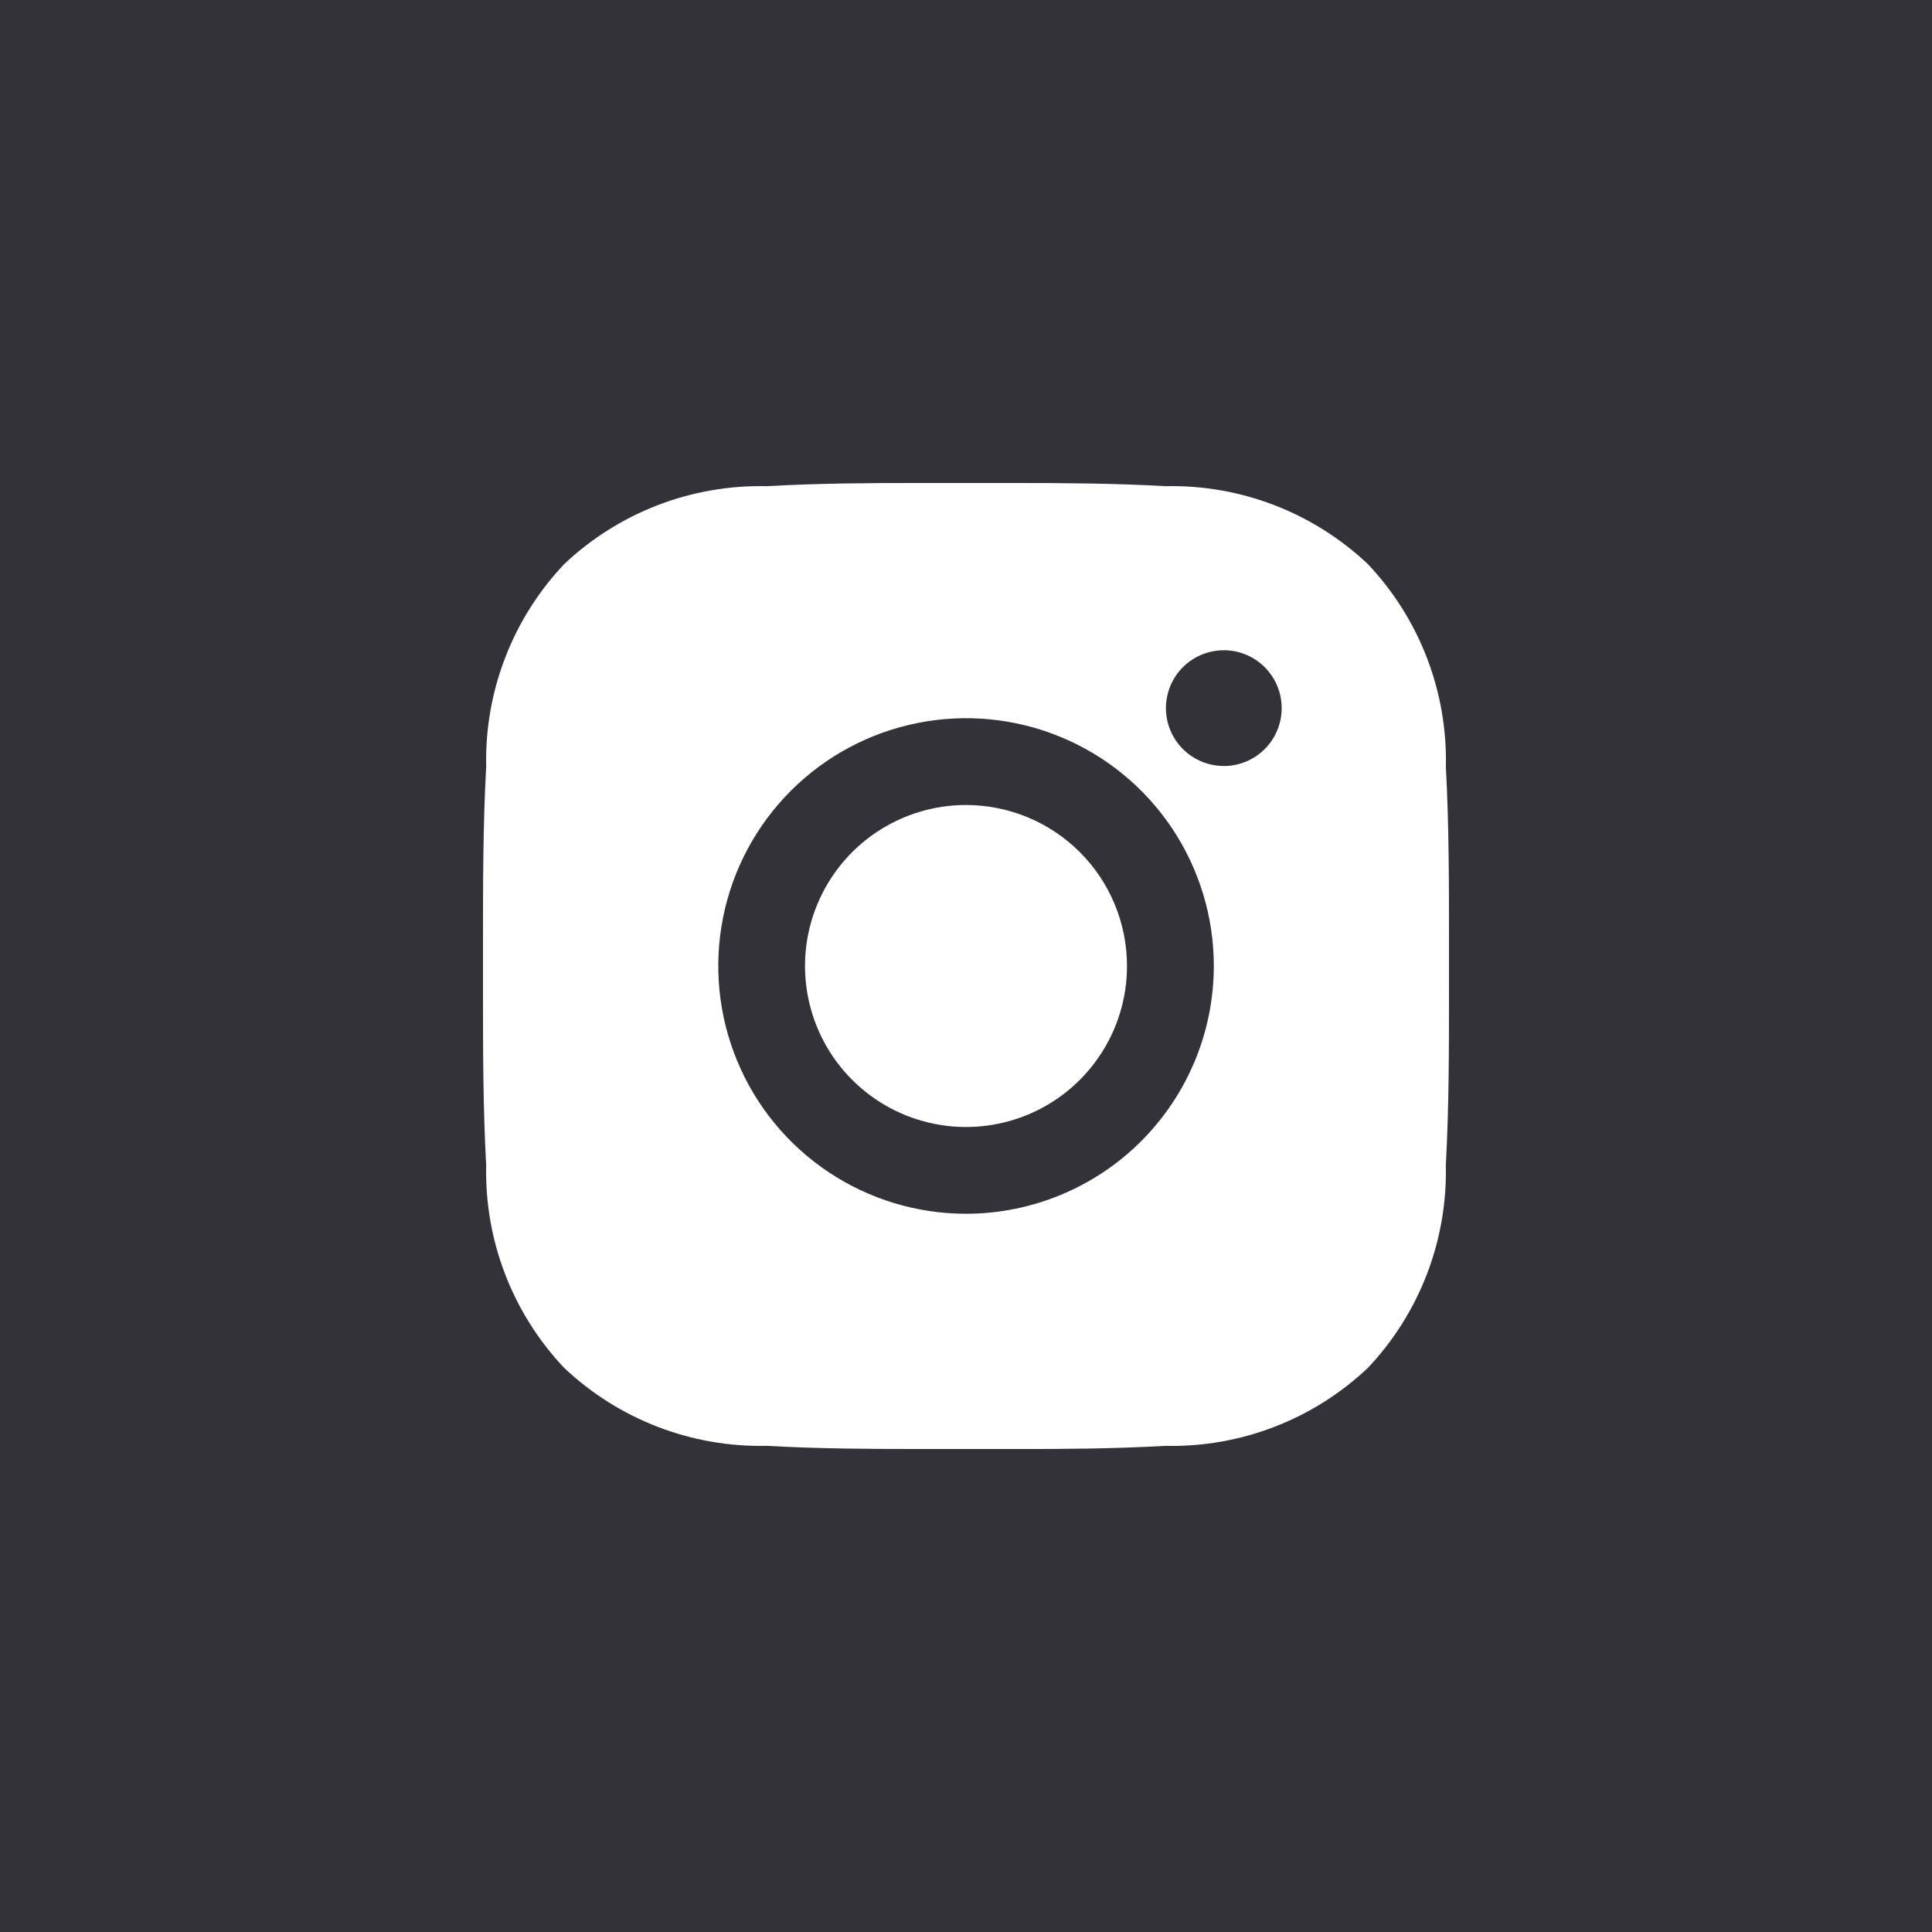
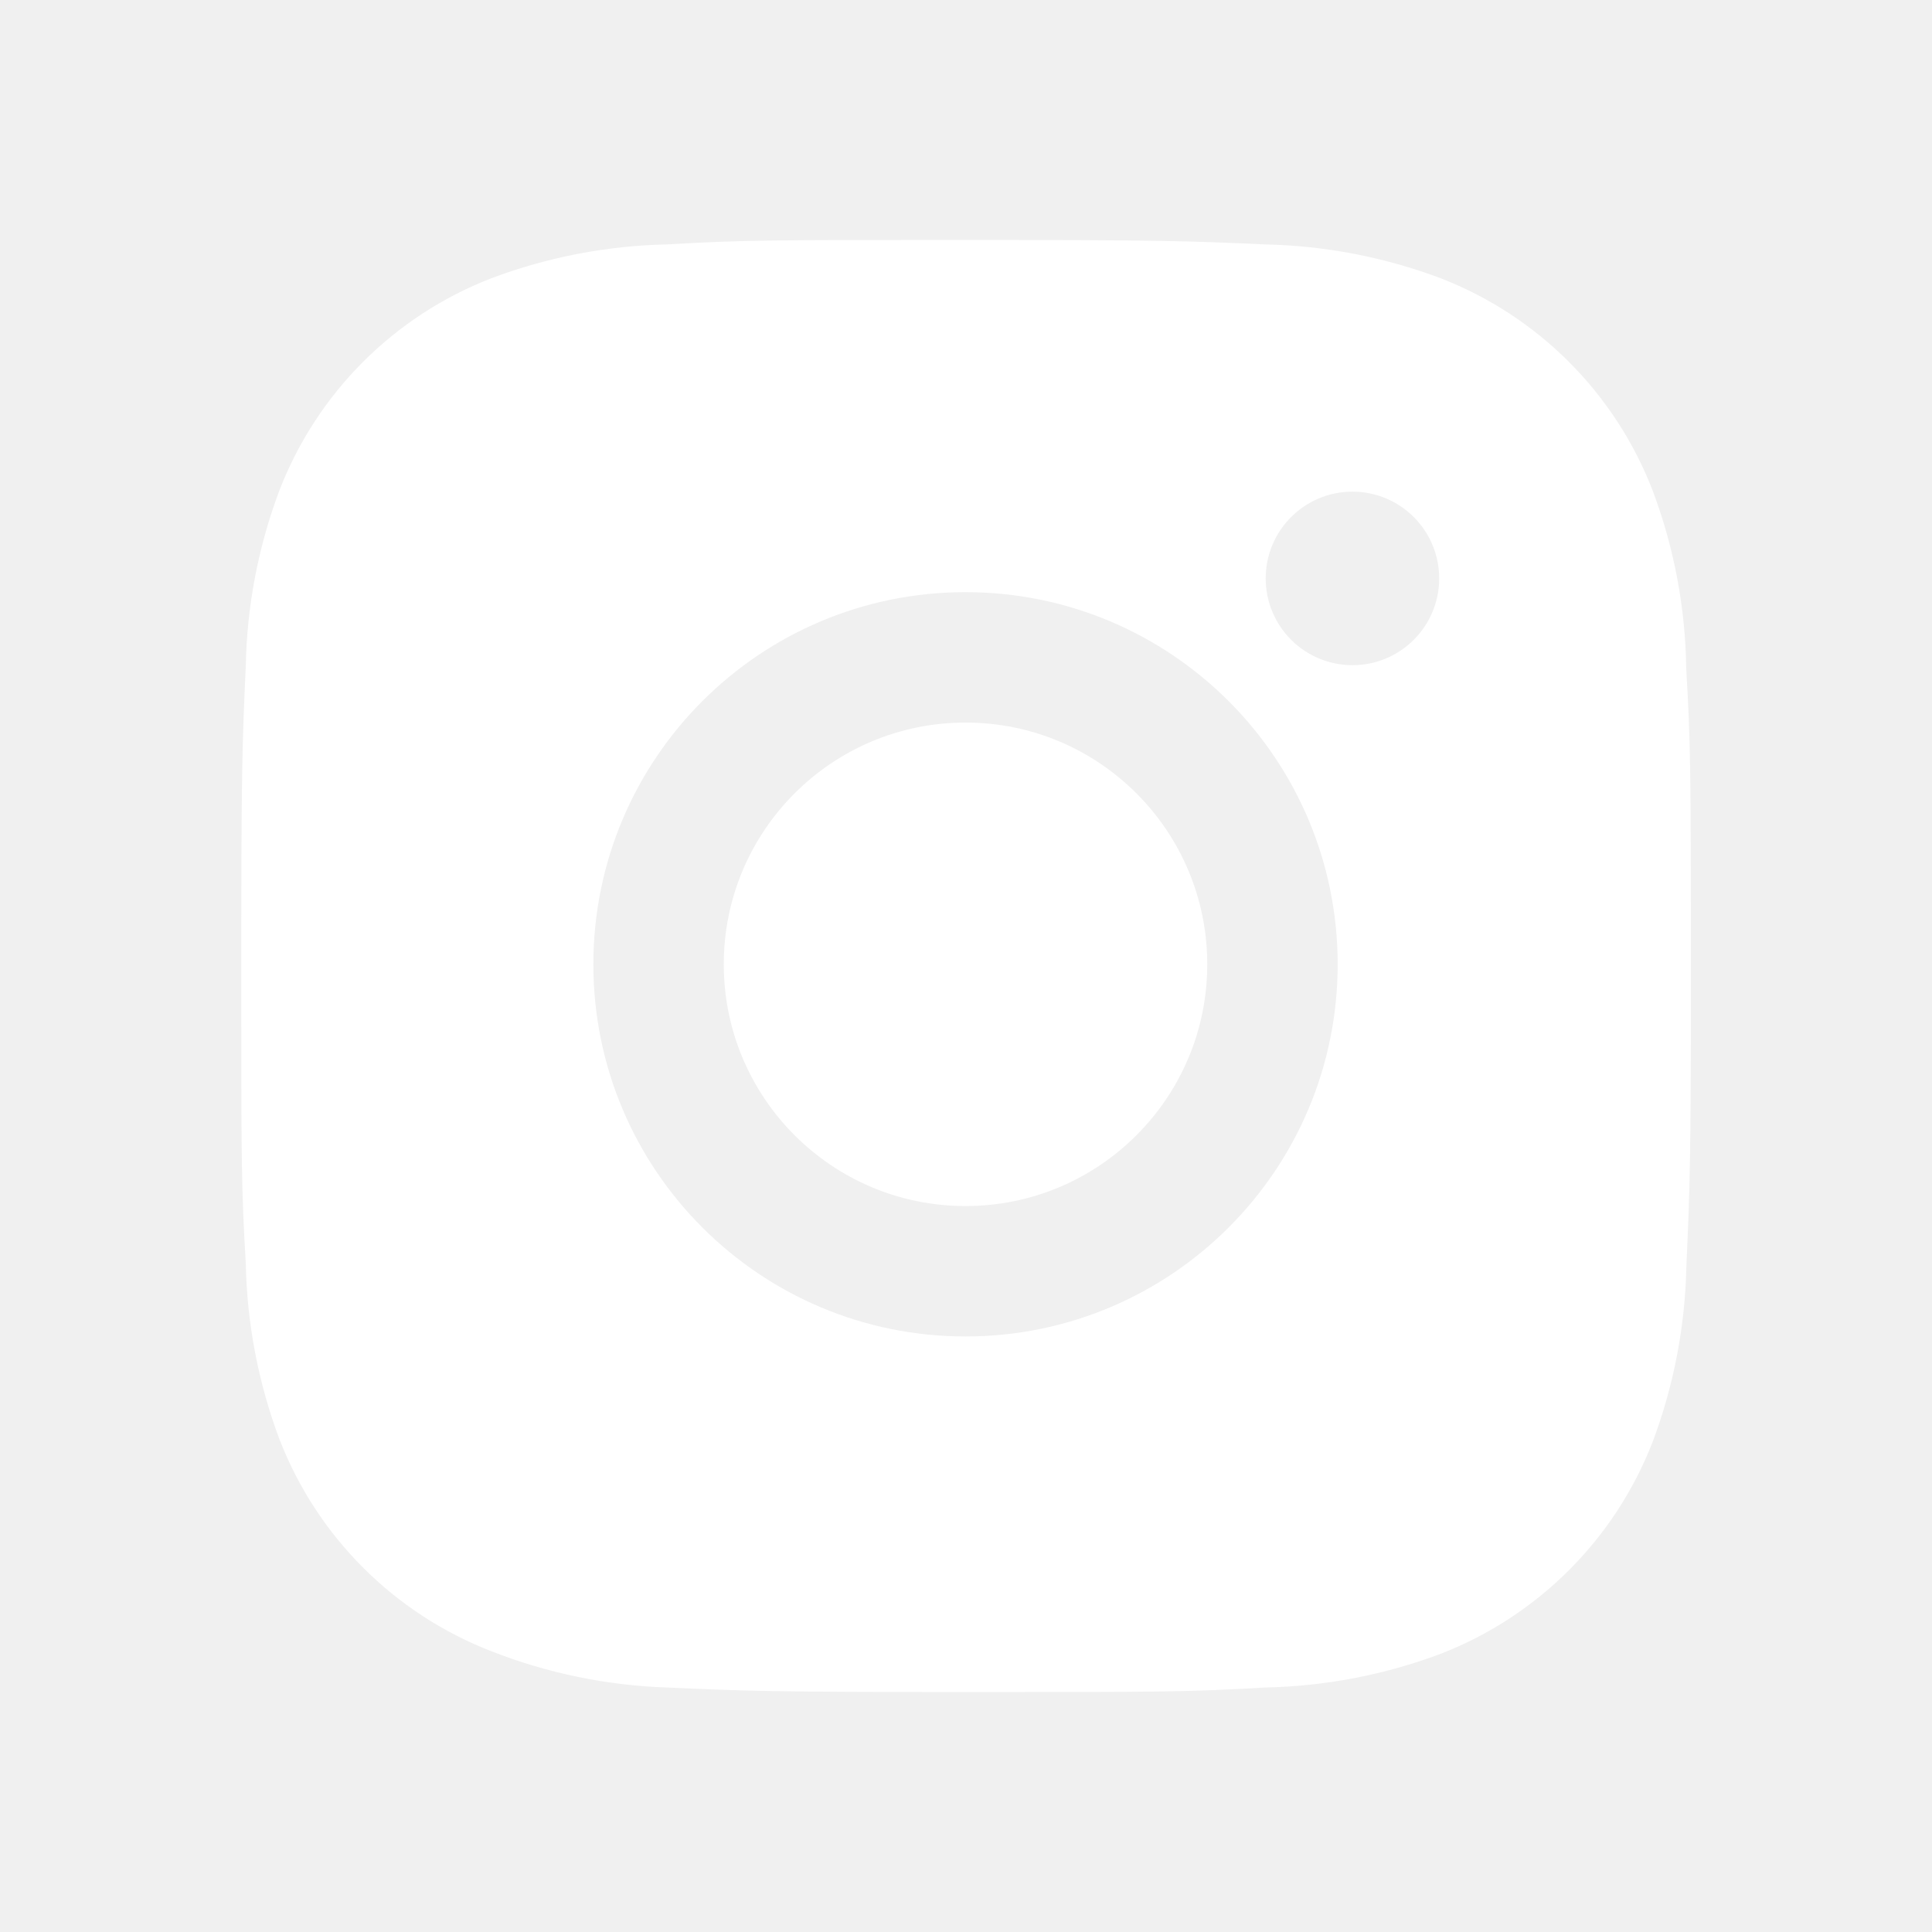
- <svg xmlns="http://www.w3.org/2000/svg" width="48" height="48" viewBox="0 0 48 48" fill="none">
-   <rect width="48" height="48" fill="#323238" />
-   <g clip-path="url(#clip0_61385:216)">
-     <path d="M22.724 36C21.617 36 20.324 35.994 19.048 35.921C17.181 35.963 15.373 35.267 14.016 33.984C12.733 32.627 12.037 30.82 12.079 28.953C12 27.51 12 26.051 12 24.64C12 24.427 12 24.213 12 24C12 23.787 12 23.573 12 23.36C12 21.949 12 20.49 12.079 19.048C12.037 17.181 12.733 15.373 14.016 14.016C15.373 12.733 17.181 12.037 19.048 12.079C20.328 12.006 21.617 12 22.724 12H25.277C26.384 12 27.677 12.006 28.954 12.079C30.821 12.037 32.629 12.733 33.985 14.016C35.268 15.373 35.964 17.181 35.922 19.048C36 20.49 36 21.949 36 23.361C36 23.574 36 23.788 36 24.001C36 24.214 36 24.427 36 24.64C36 26.051 36 27.51 35.921 28.954C35.963 30.821 35.267 32.629 33.984 33.985C32.628 35.268 30.82 35.964 28.953 35.922C27.672 35.995 26.383 36.001 25.276 36.001L22.724 36Z" fill="white" />
-     <path d="M29.606 18.788C29.843 18.947 30.121 19.031 30.405 19.031L30.406 19.032C30.787 19.031 31.153 18.88 31.422 18.61C31.692 18.34 31.843 17.974 31.843 17.593C31.843 17.308 31.759 17.03 31.601 16.794C31.443 16.558 31.218 16.373 30.955 16.264C30.693 16.155 30.403 16.127 30.125 16.183C29.846 16.238 29.589 16.375 29.388 16.576C29.187 16.777 29.05 17.033 28.995 17.312C28.939 17.591 28.968 17.88 29.076 18.143C29.185 18.406 29.37 18.631 29.606 18.788Z" fill="#323238" />
-     <path fill-rule="evenodd" clip-rule="evenodd" d="M24 30.156C22.783 30.155 21.593 29.794 20.581 29.118C19.568 28.441 18.779 27.48 18.314 26.355C17.848 25.23 17.726 23.992 17.964 22.798C18.201 21.604 18.788 20.507 19.649 19.646C20.51 18.785 21.607 18.199 22.801 17.962C23.995 17.724 25.233 17.846 26.357 18.312C27.482 18.778 28.444 19.567 29.12 20.58C29.796 21.592 30.157 22.782 30.157 24C30.156 25.632 29.507 27.197 28.352 28.352C27.198 29.506 25.633 30.154 24 30.156ZM24 20C23.209 20 22.436 20.235 21.778 20.674C21.12 21.114 20.608 21.738 20.305 22.469C20.002 23.2 19.923 24.005 20.077 24.78C20.232 25.556 20.612 26.269 21.172 26.828C21.731 27.388 22.444 27.769 23.22 27.923C23.996 28.078 24.8 27.998 25.531 27.696C26.262 27.393 26.887 26.88 27.326 26.222C27.766 25.565 28 24.791 28 24C28 22.939 27.579 21.922 26.829 21.172C26.079 20.422 25.061 20 24 20Z" fill="#323238" />
-   </g>
-   <defs>
-     <clipPath id="clip0_61385:216">
-       <rect width="24" height="24" fill="white" transform="translate(12 11.9999)" />
-     </clipPath>
-   </defs>
+ <svg xmlns="http://www.w3.org/2000/svg" width="48" height="48" viewBox="0 0 24 24" style="fill: #FFF;transform: ;msFilter:;">
+   <path d="M20.947 8.305a6.53 6.53 0 0 0-.419-2.216 4.61 4.61 0 0 0-2.633-2.633 6.606 6.606 0 0 0-2.186-.42c-.962-.043-1.267-.055-3.709-.055s-2.755 0-3.71.055a6.606 6.606 0 0 0-2.185.42 4.607 4.607 0 0 0-2.633 2.633 6.554 6.554 0 0 0-.419 2.185c-.043.963-.056 1.268-.056 3.71s0 2.754.056 3.71c.015.748.156 1.486.419 2.187a4.61 4.61 0 0 0 2.634 2.632 6.584 6.584 0 0 0 2.185.45c.963.043 1.268.056 3.71.056s2.755 0 3.71-.056a6.59 6.59 0 0 0 2.186-.419 4.615 4.615 0 0 0 2.633-2.633c.263-.7.404-1.438.419-2.187.043-.962.056-1.267.056-3.71-.002-2.442-.002-2.752-.058-3.709zm-8.953 8.297c-2.554 0-4.623-2.069-4.623-4.623s2.069-4.623 4.623-4.623a4.623 4.623 0 0 1 0 9.246zm4.807-8.339a1.077 1.077 0 0 1-1.078-1.078 1.077 1.077 0 1 1 2.155 0c0 .596-.482 1.078-1.077 1.078z" />
+   <circle cx="11.994" cy="11.979" r="3.003" />
</svg>
